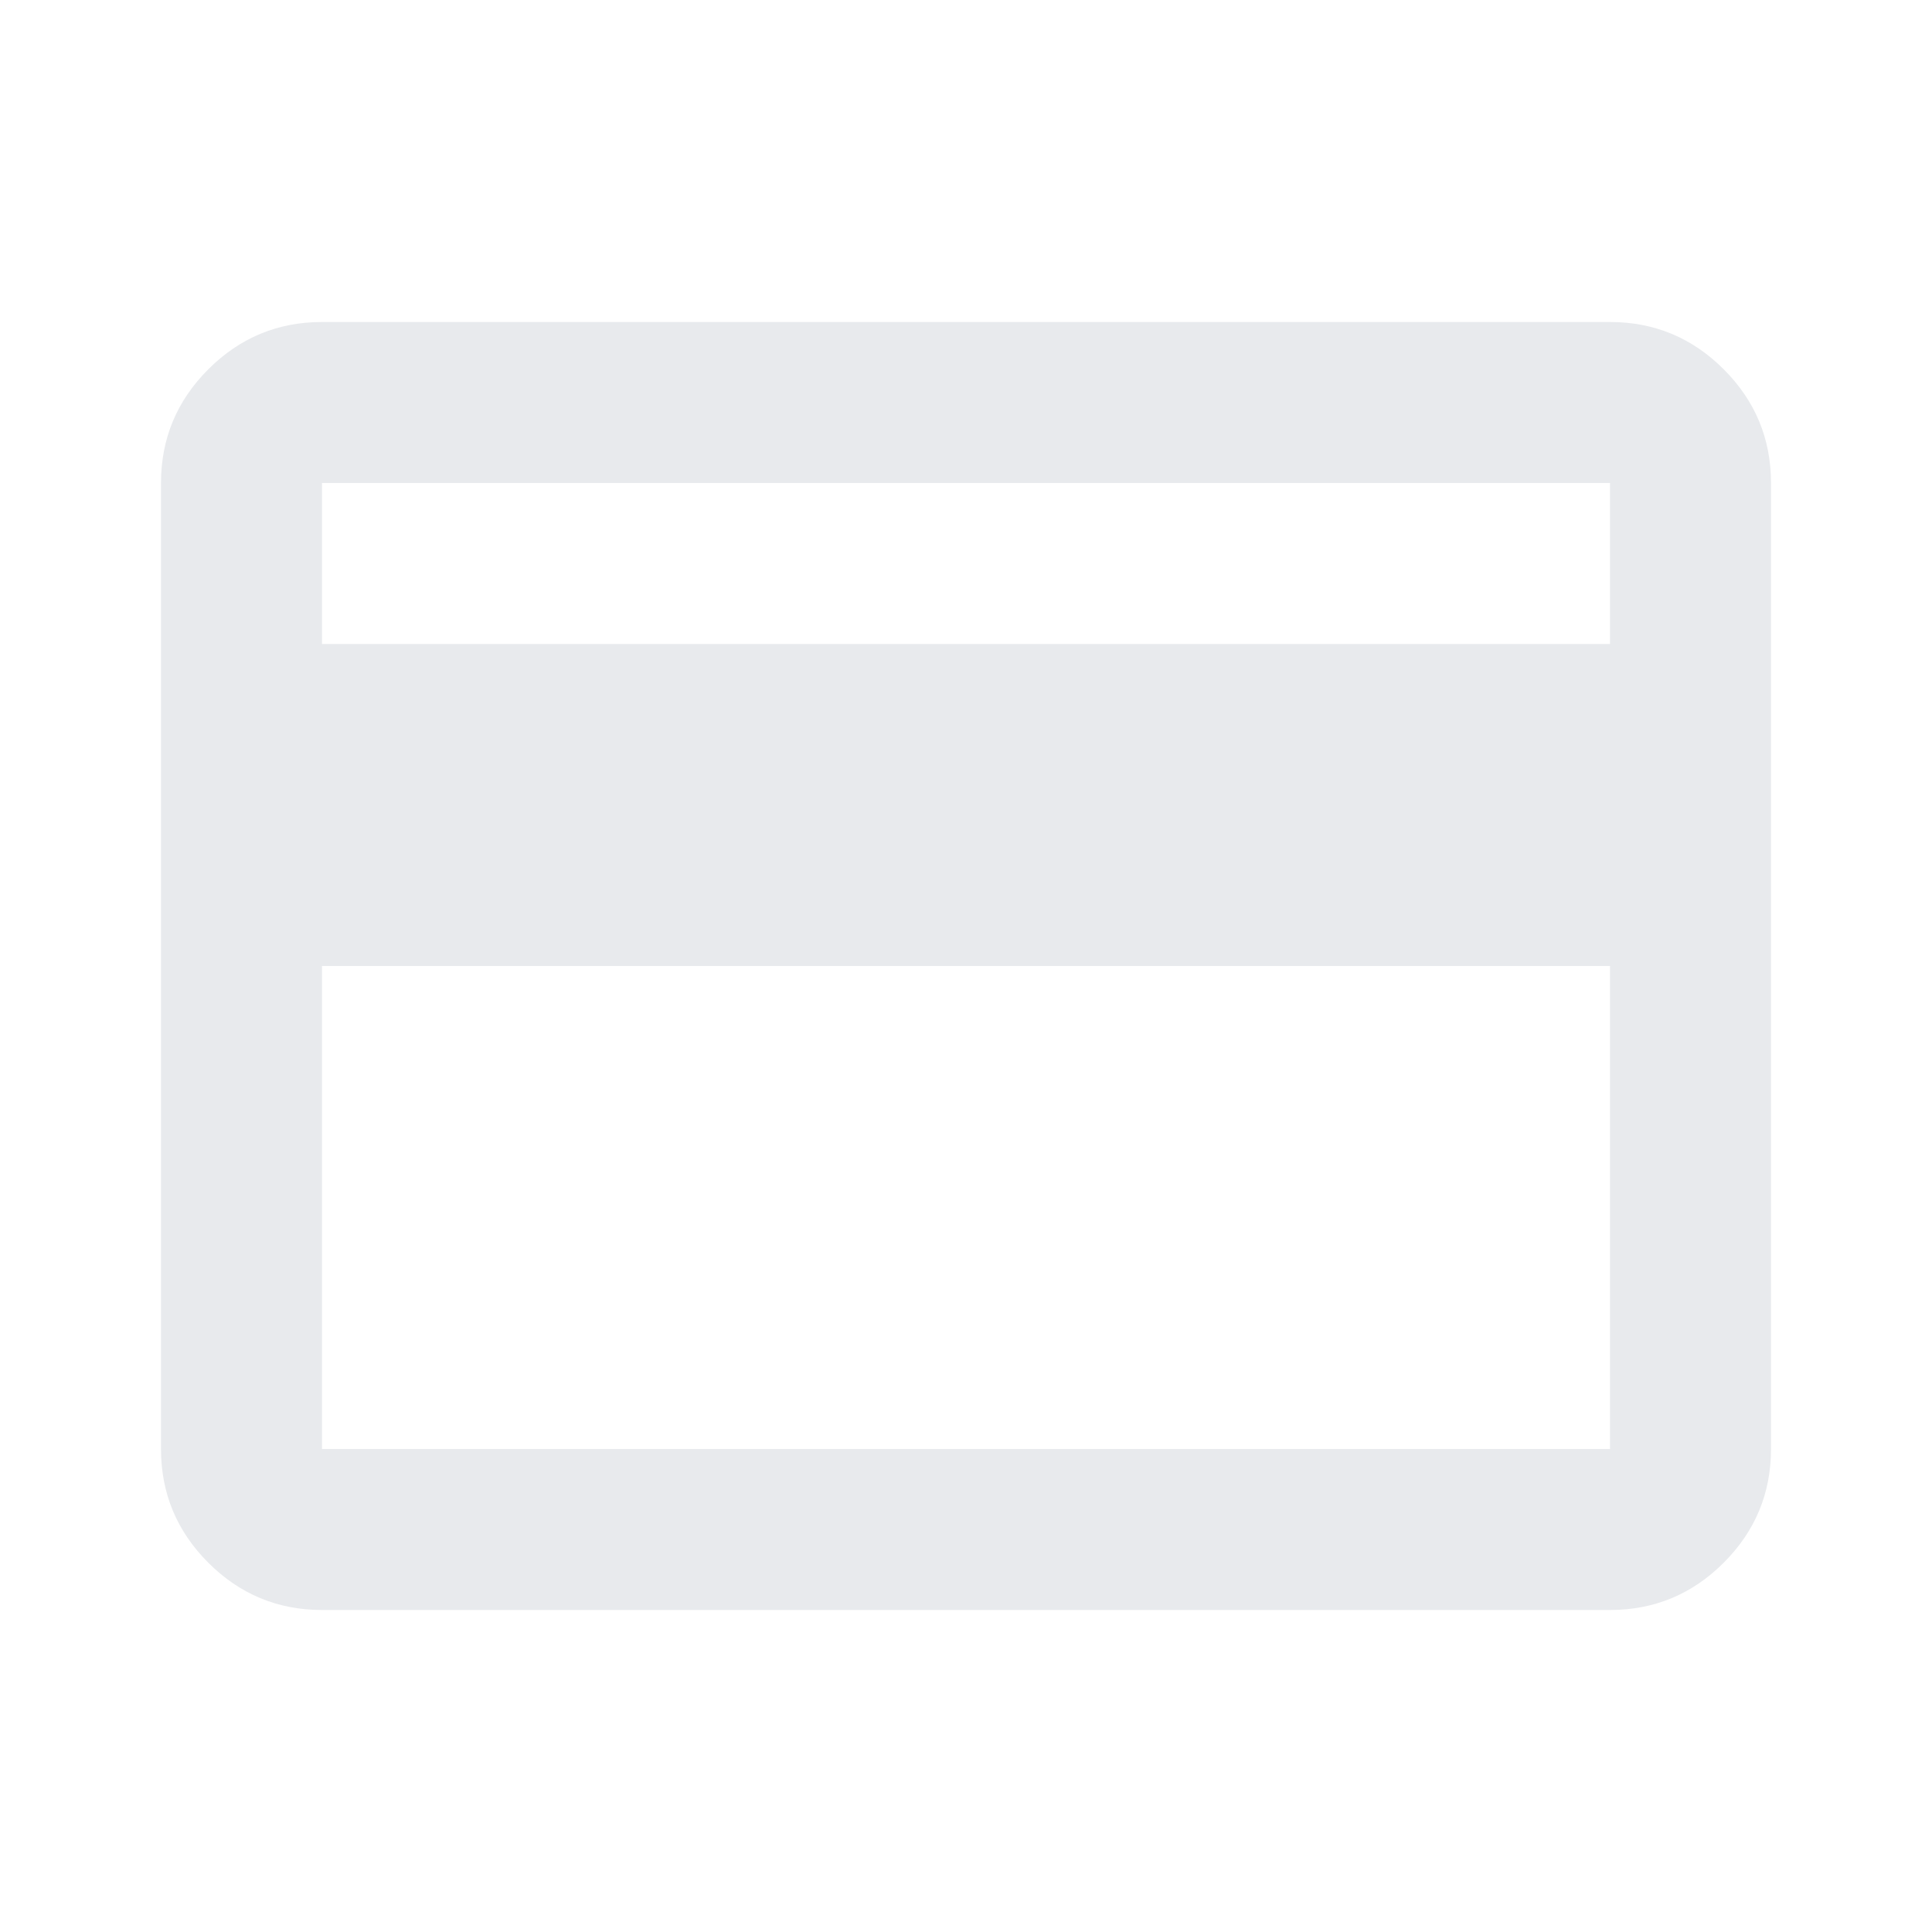
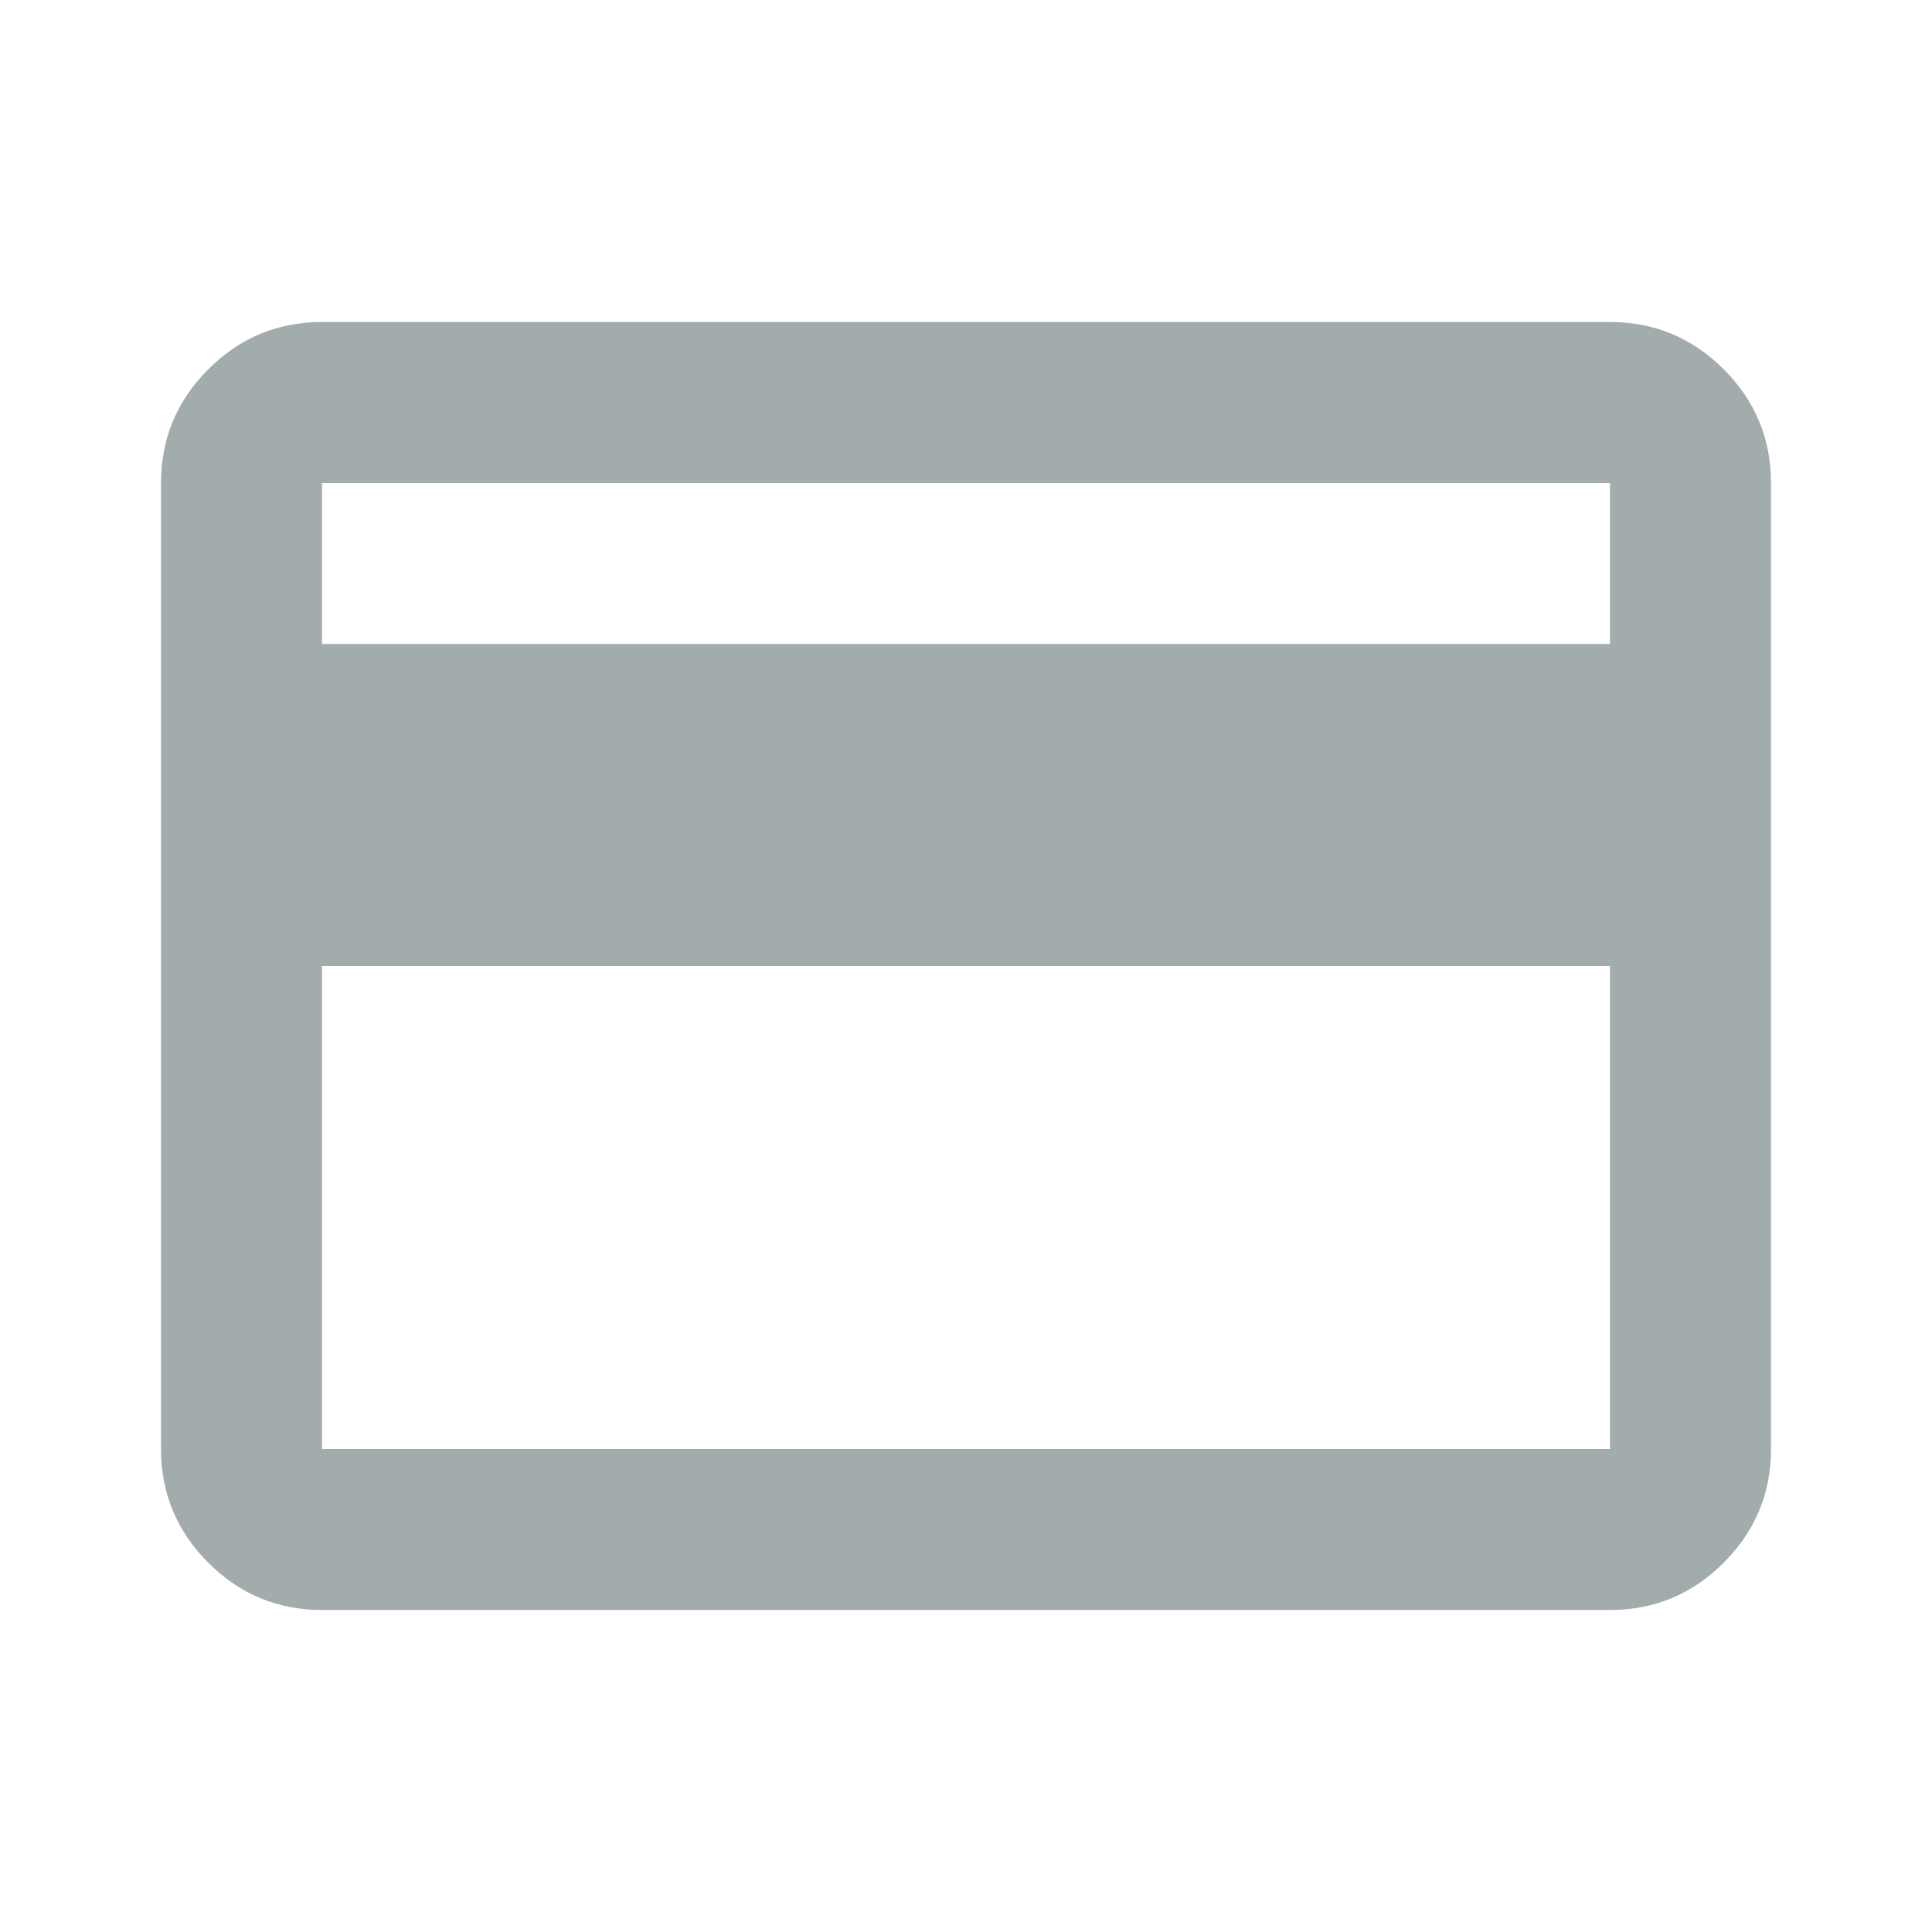
- <svg xmlns="http://www.w3.org/2000/svg" height="24px" viewBox="0 -960 960 960" width="24px" fill="#e8eaed">
+ <svg xmlns="http://www.w3.org/2000/svg" height="24px" viewBox="0 -960 960 960" width="24px" fill="#A2ACAC">
  <path d="M880-720v480q0 33-23.5 56.5T800-160H160q-33 0-56.5-23.5T80-240v-480q0-33 23.5-56.5T160-800h640q33 0 56.5 23.5T880-720Zm-720 80h640v-80H160v80Zm0 160v240h640v-240H160Zm0 240v-480 480Z" />
</svg>
